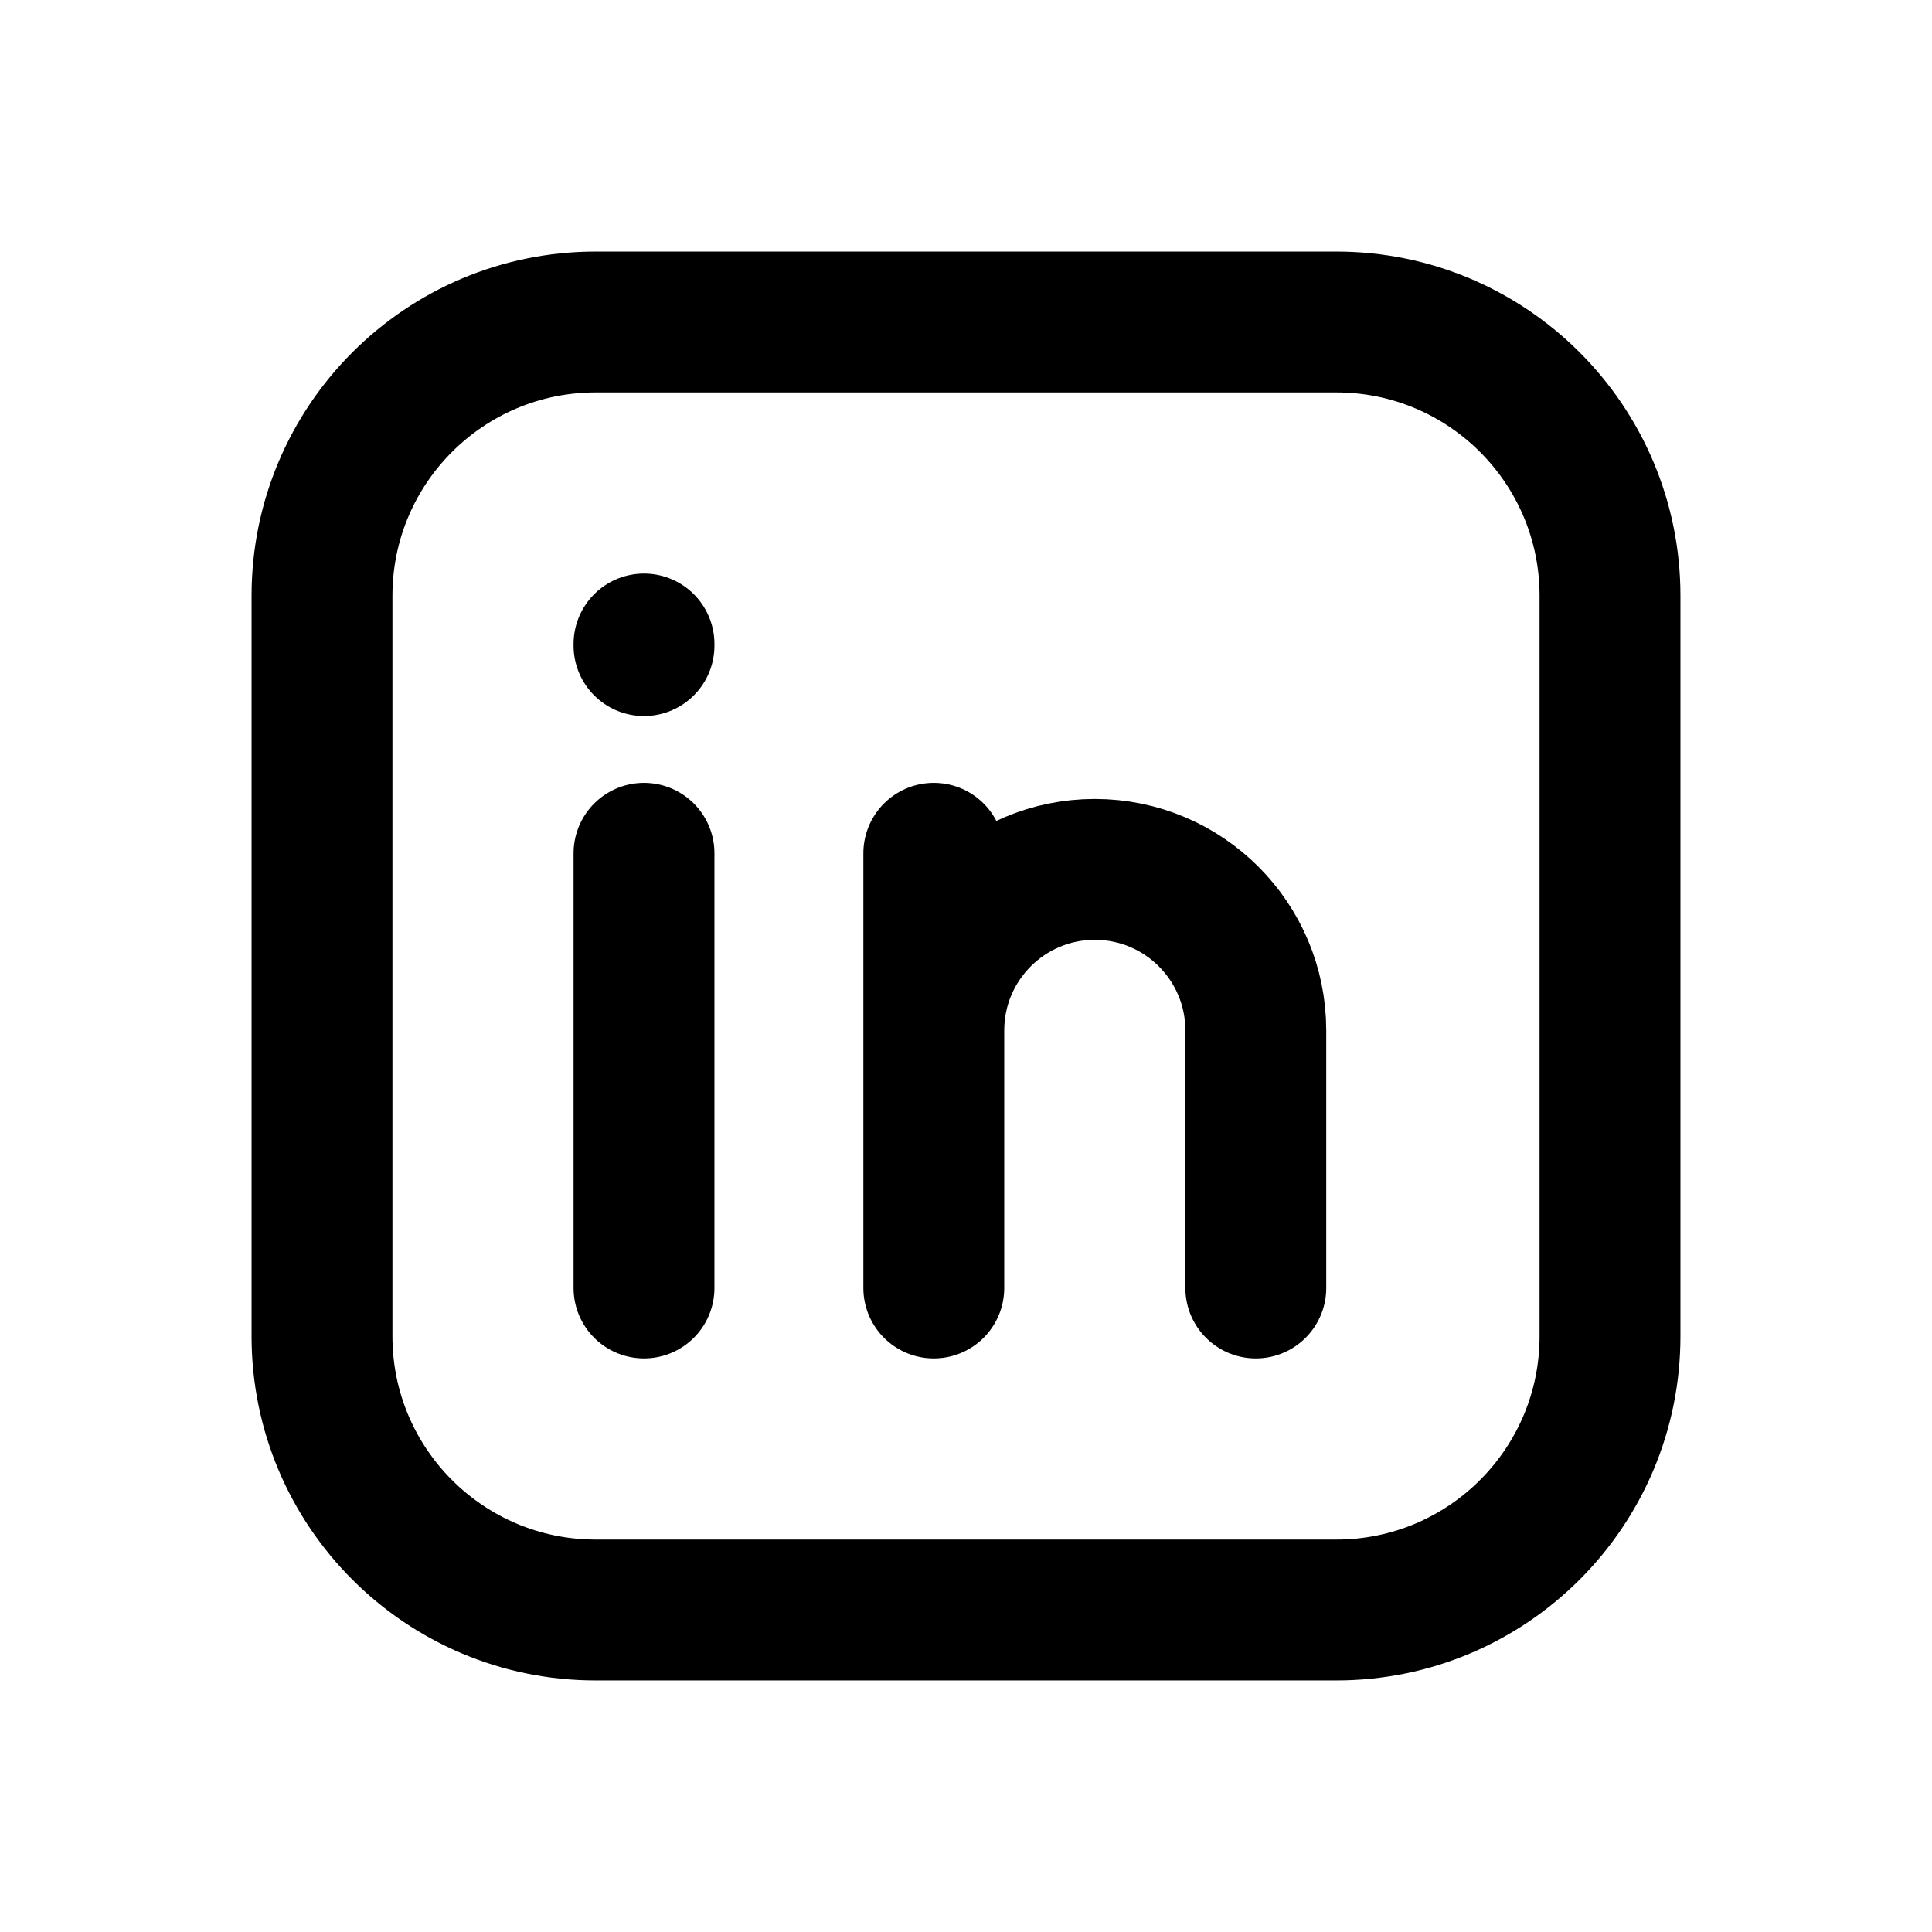
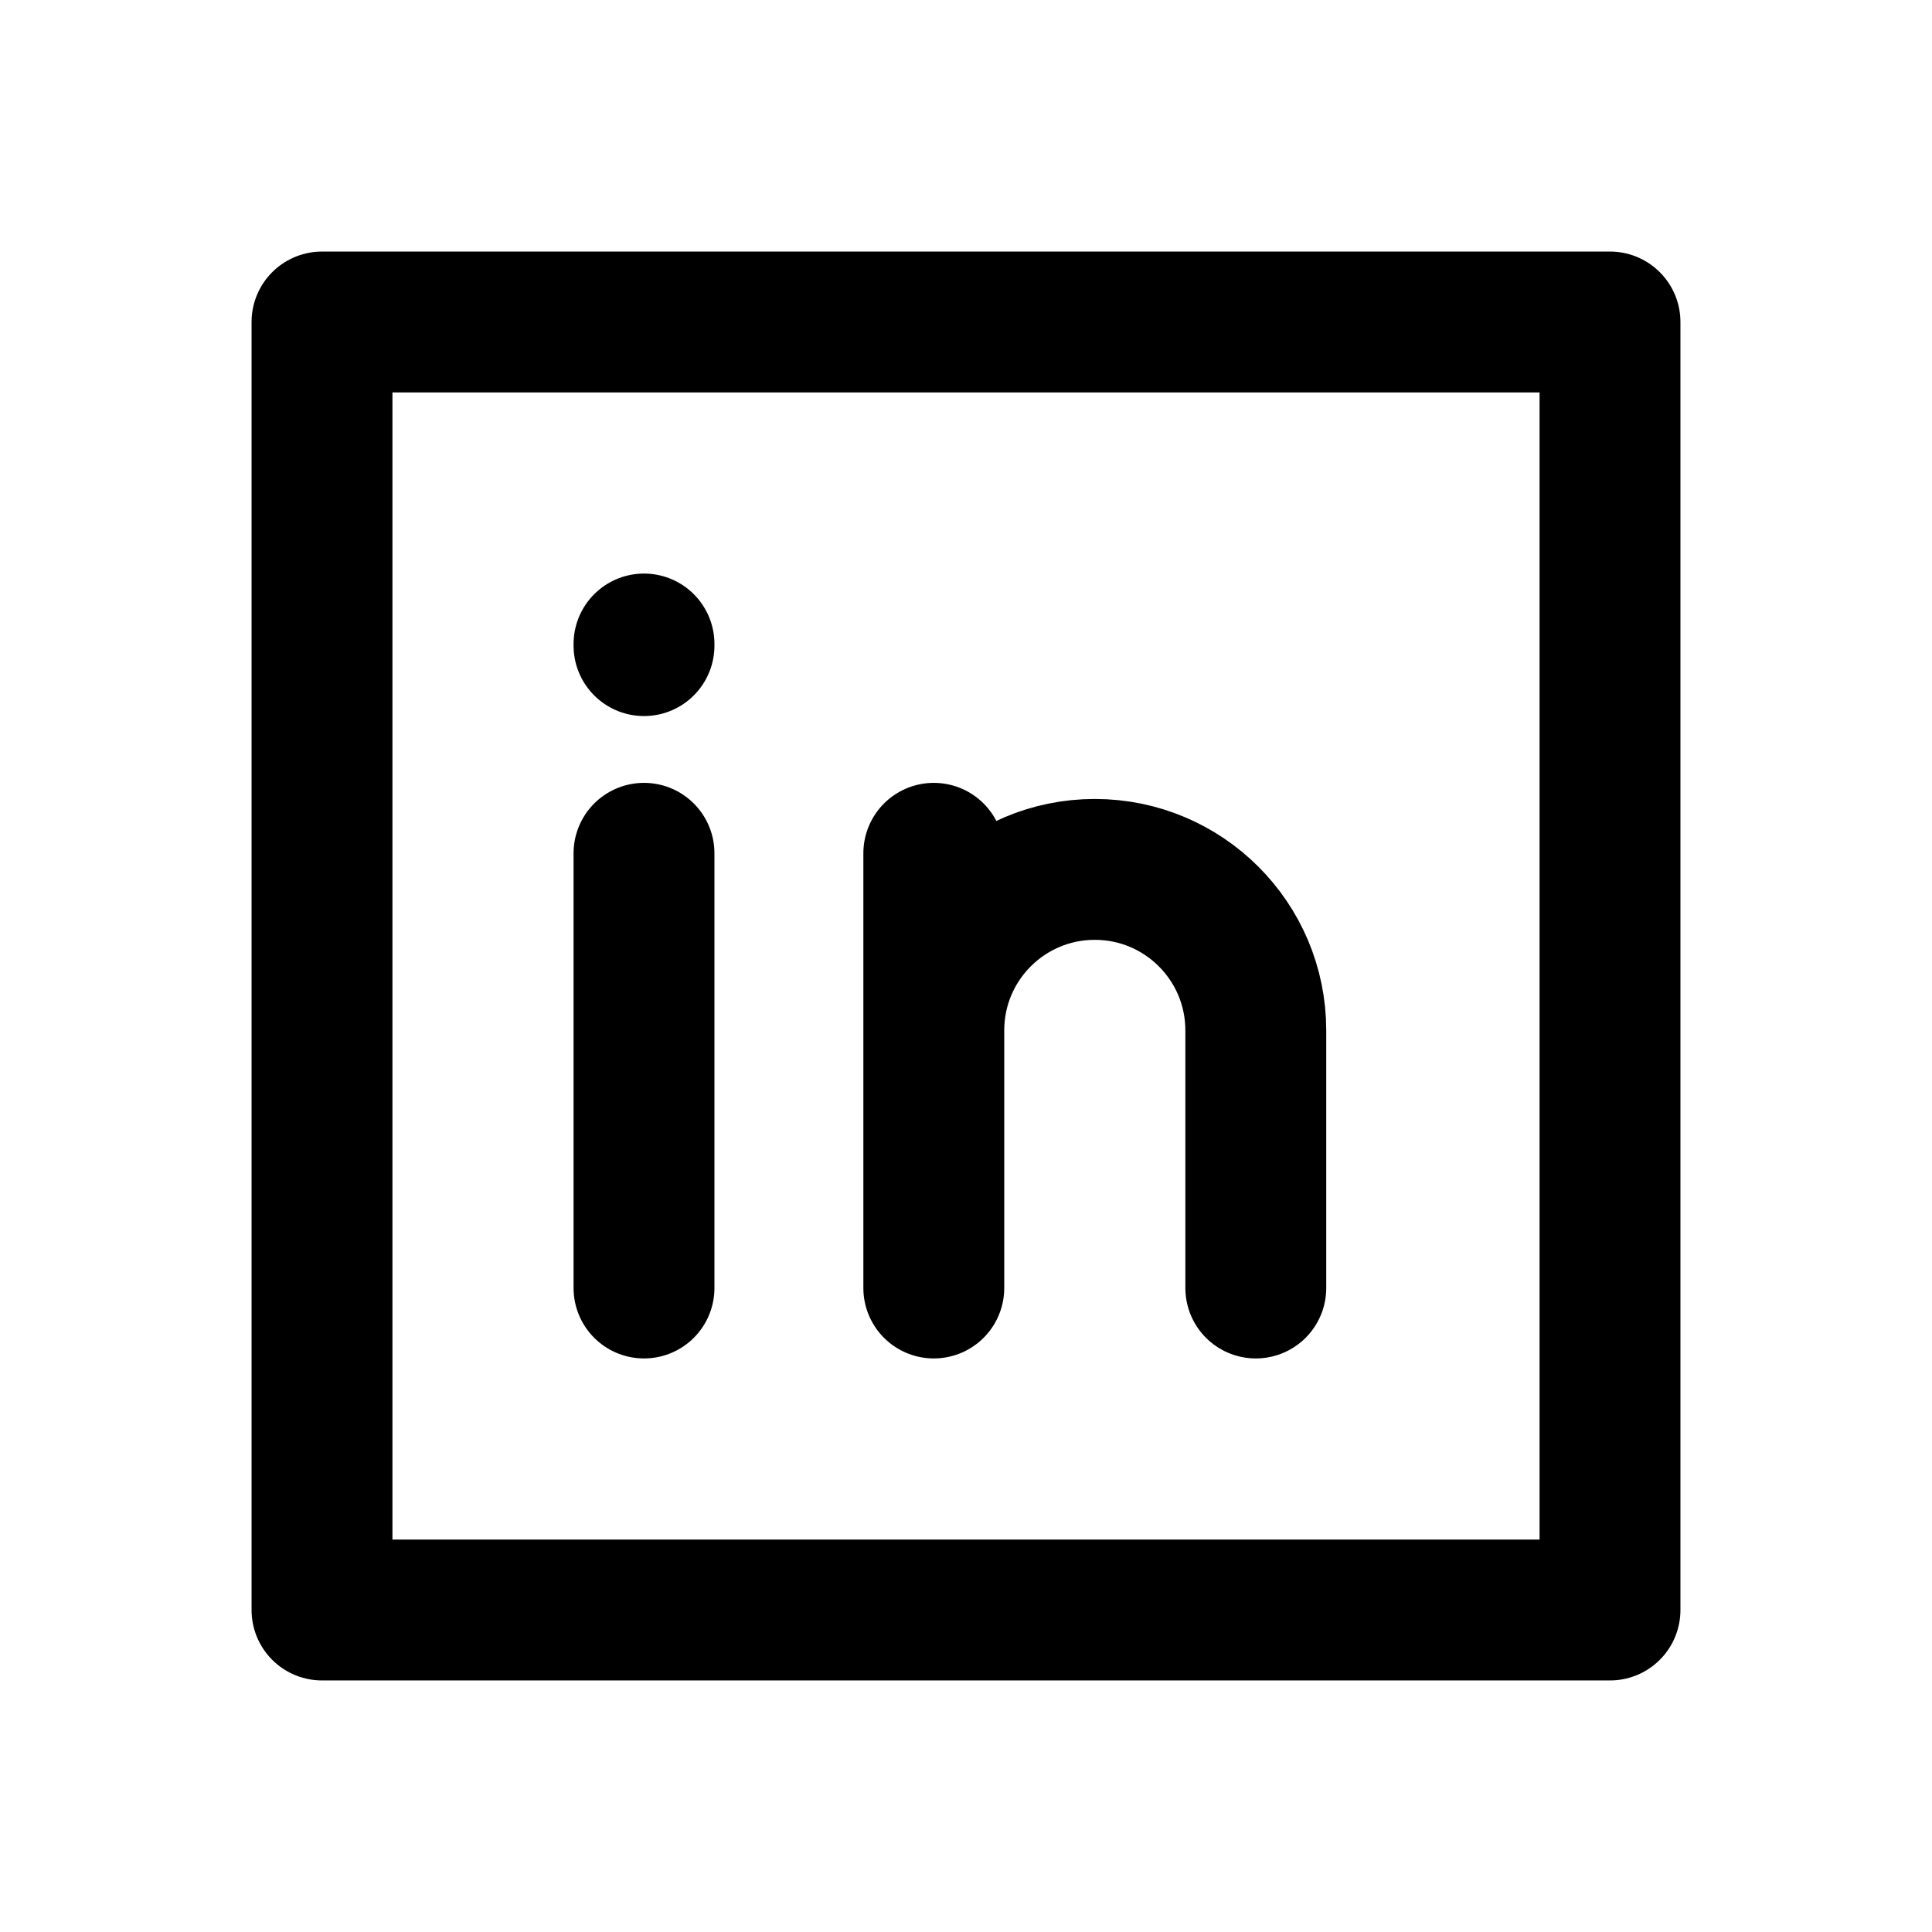
<svg xmlns="http://www.w3.org/2000/svg" width="24" height="24" viewBox="0 0 24 24" fill="none" stroke="currentColor" stroke-width="1.75" stroke-linecap="round" stroke-linejoin="round">
-   <rect x="4" y="4" width="16" height="16" rx="3.4" />
+   <rect x="4" y="4" width="16" height="16" rx="0" />
  <path d="M8 10.6V16M8 8v.02M11.6 16v-3.2a2 2 0 0 1 4 0V16M11.6 16v-5.4" />
</svg>
